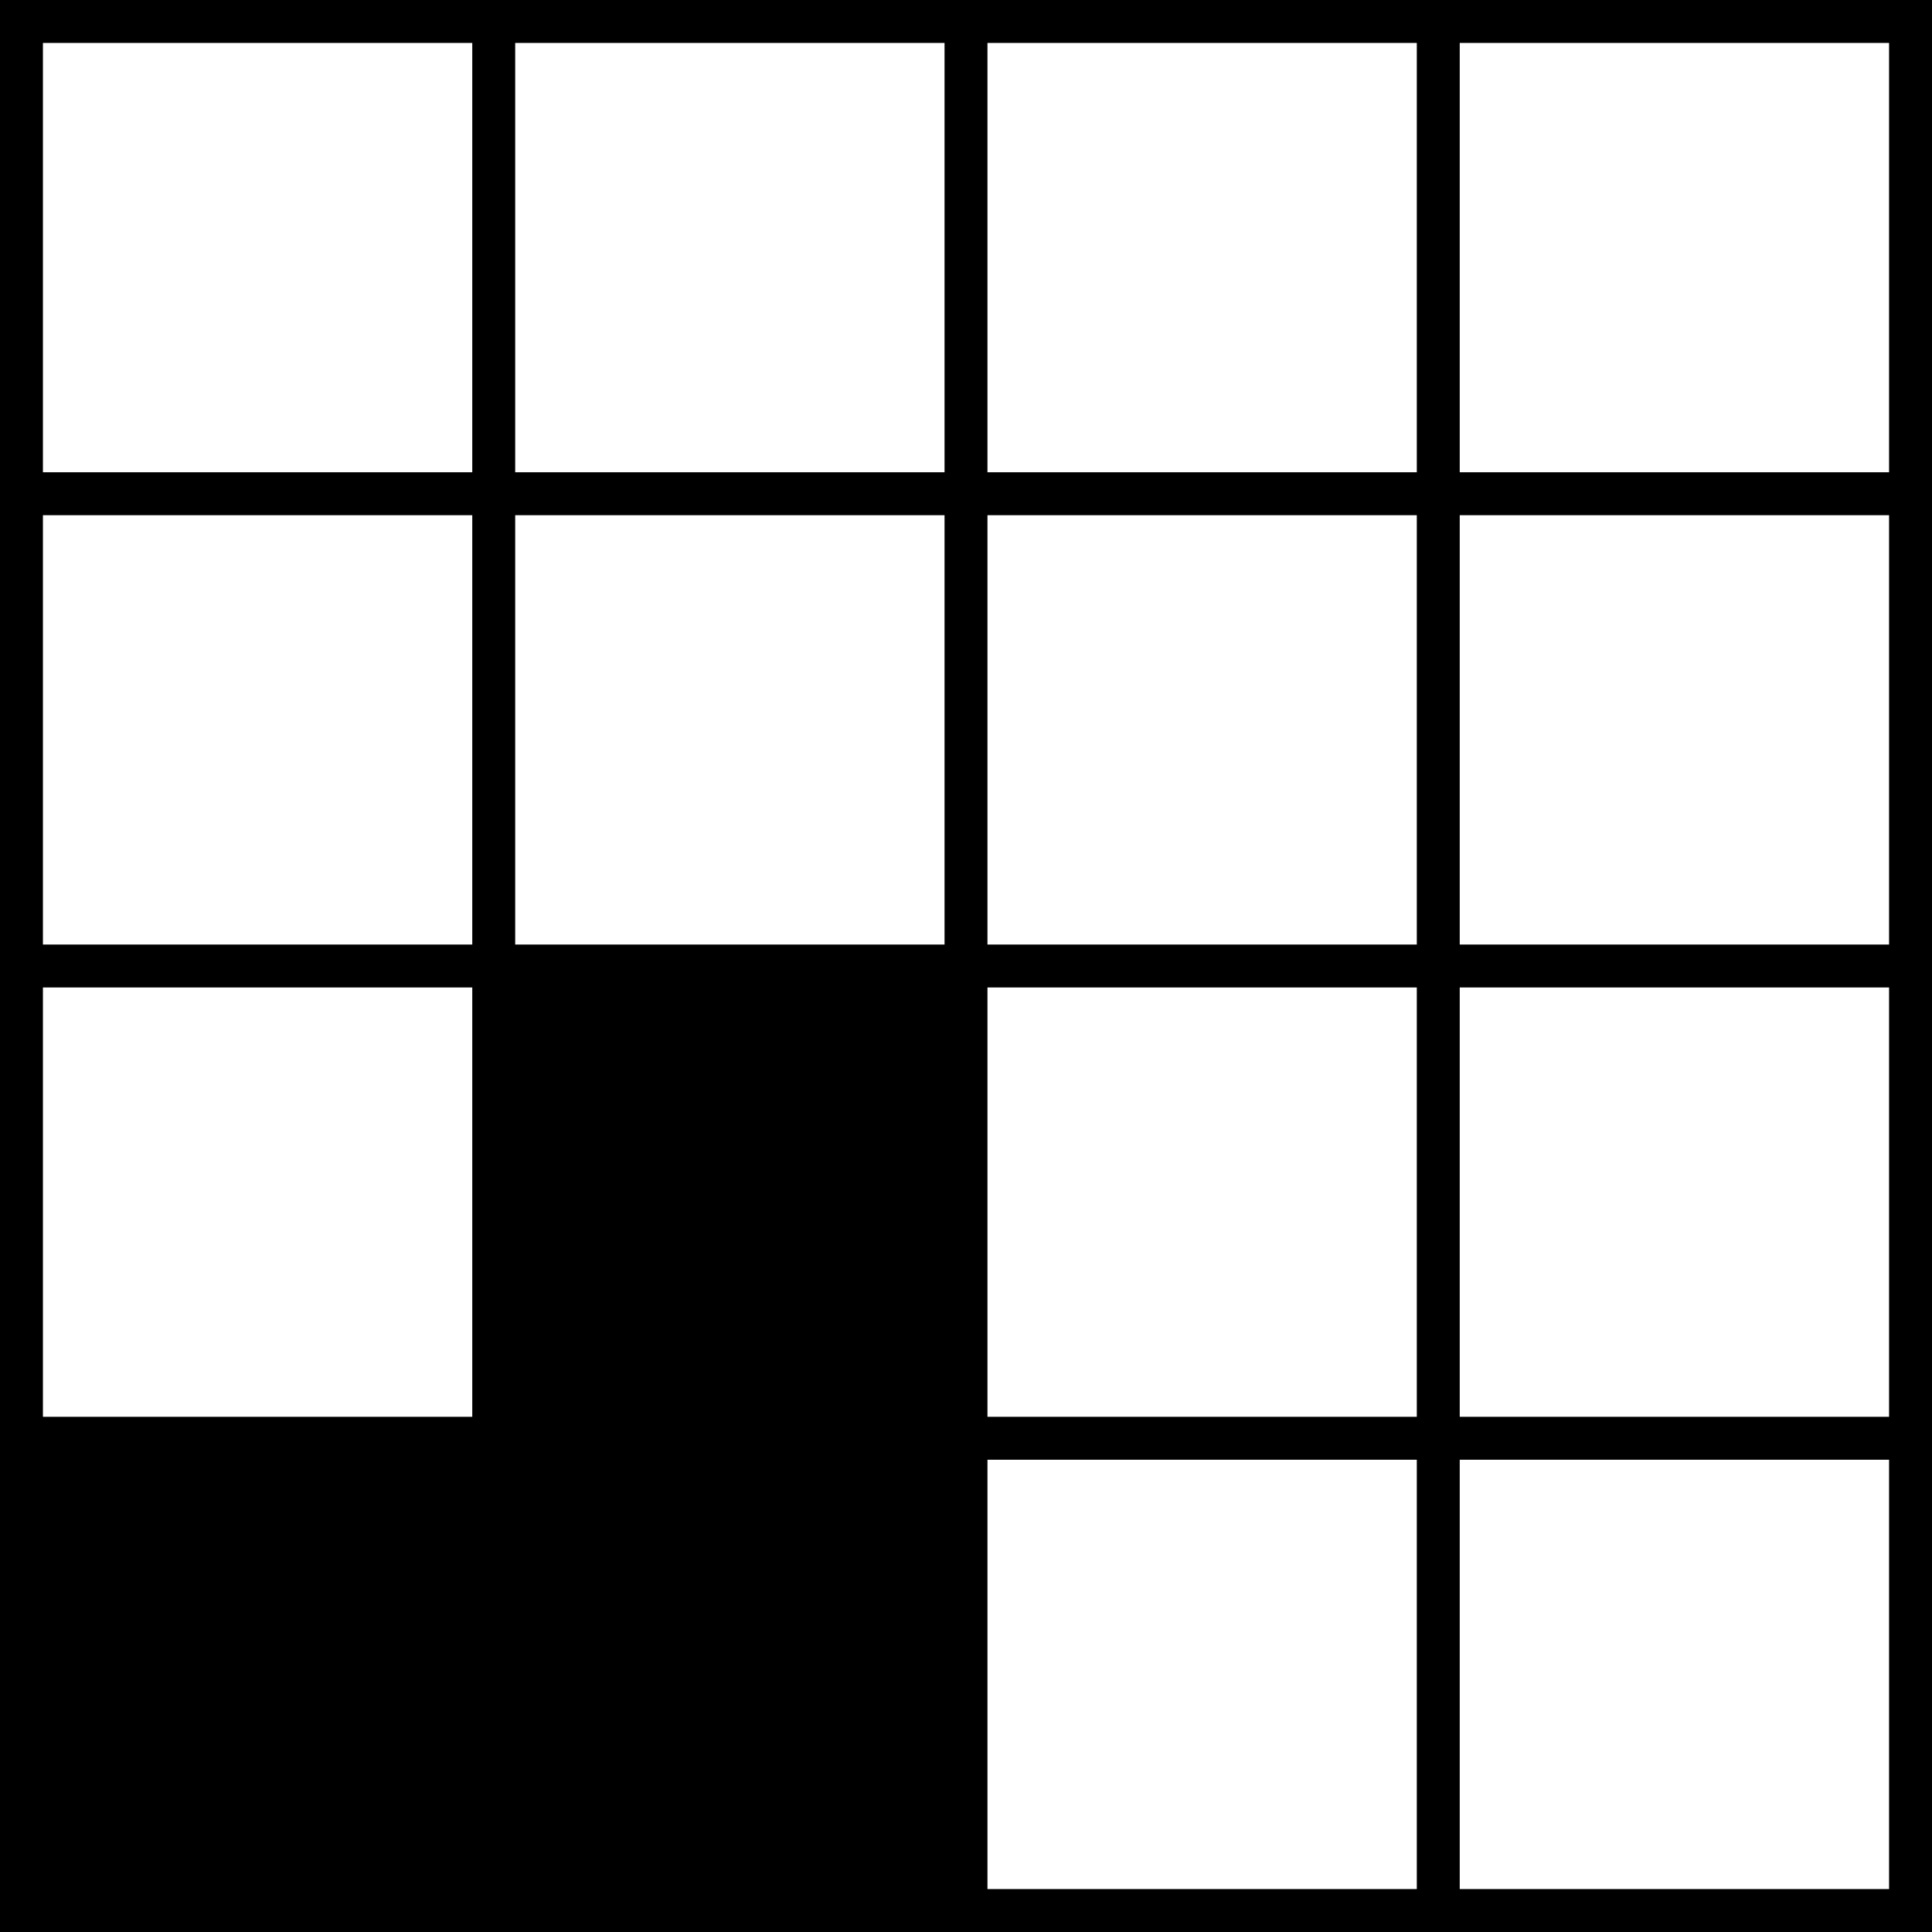
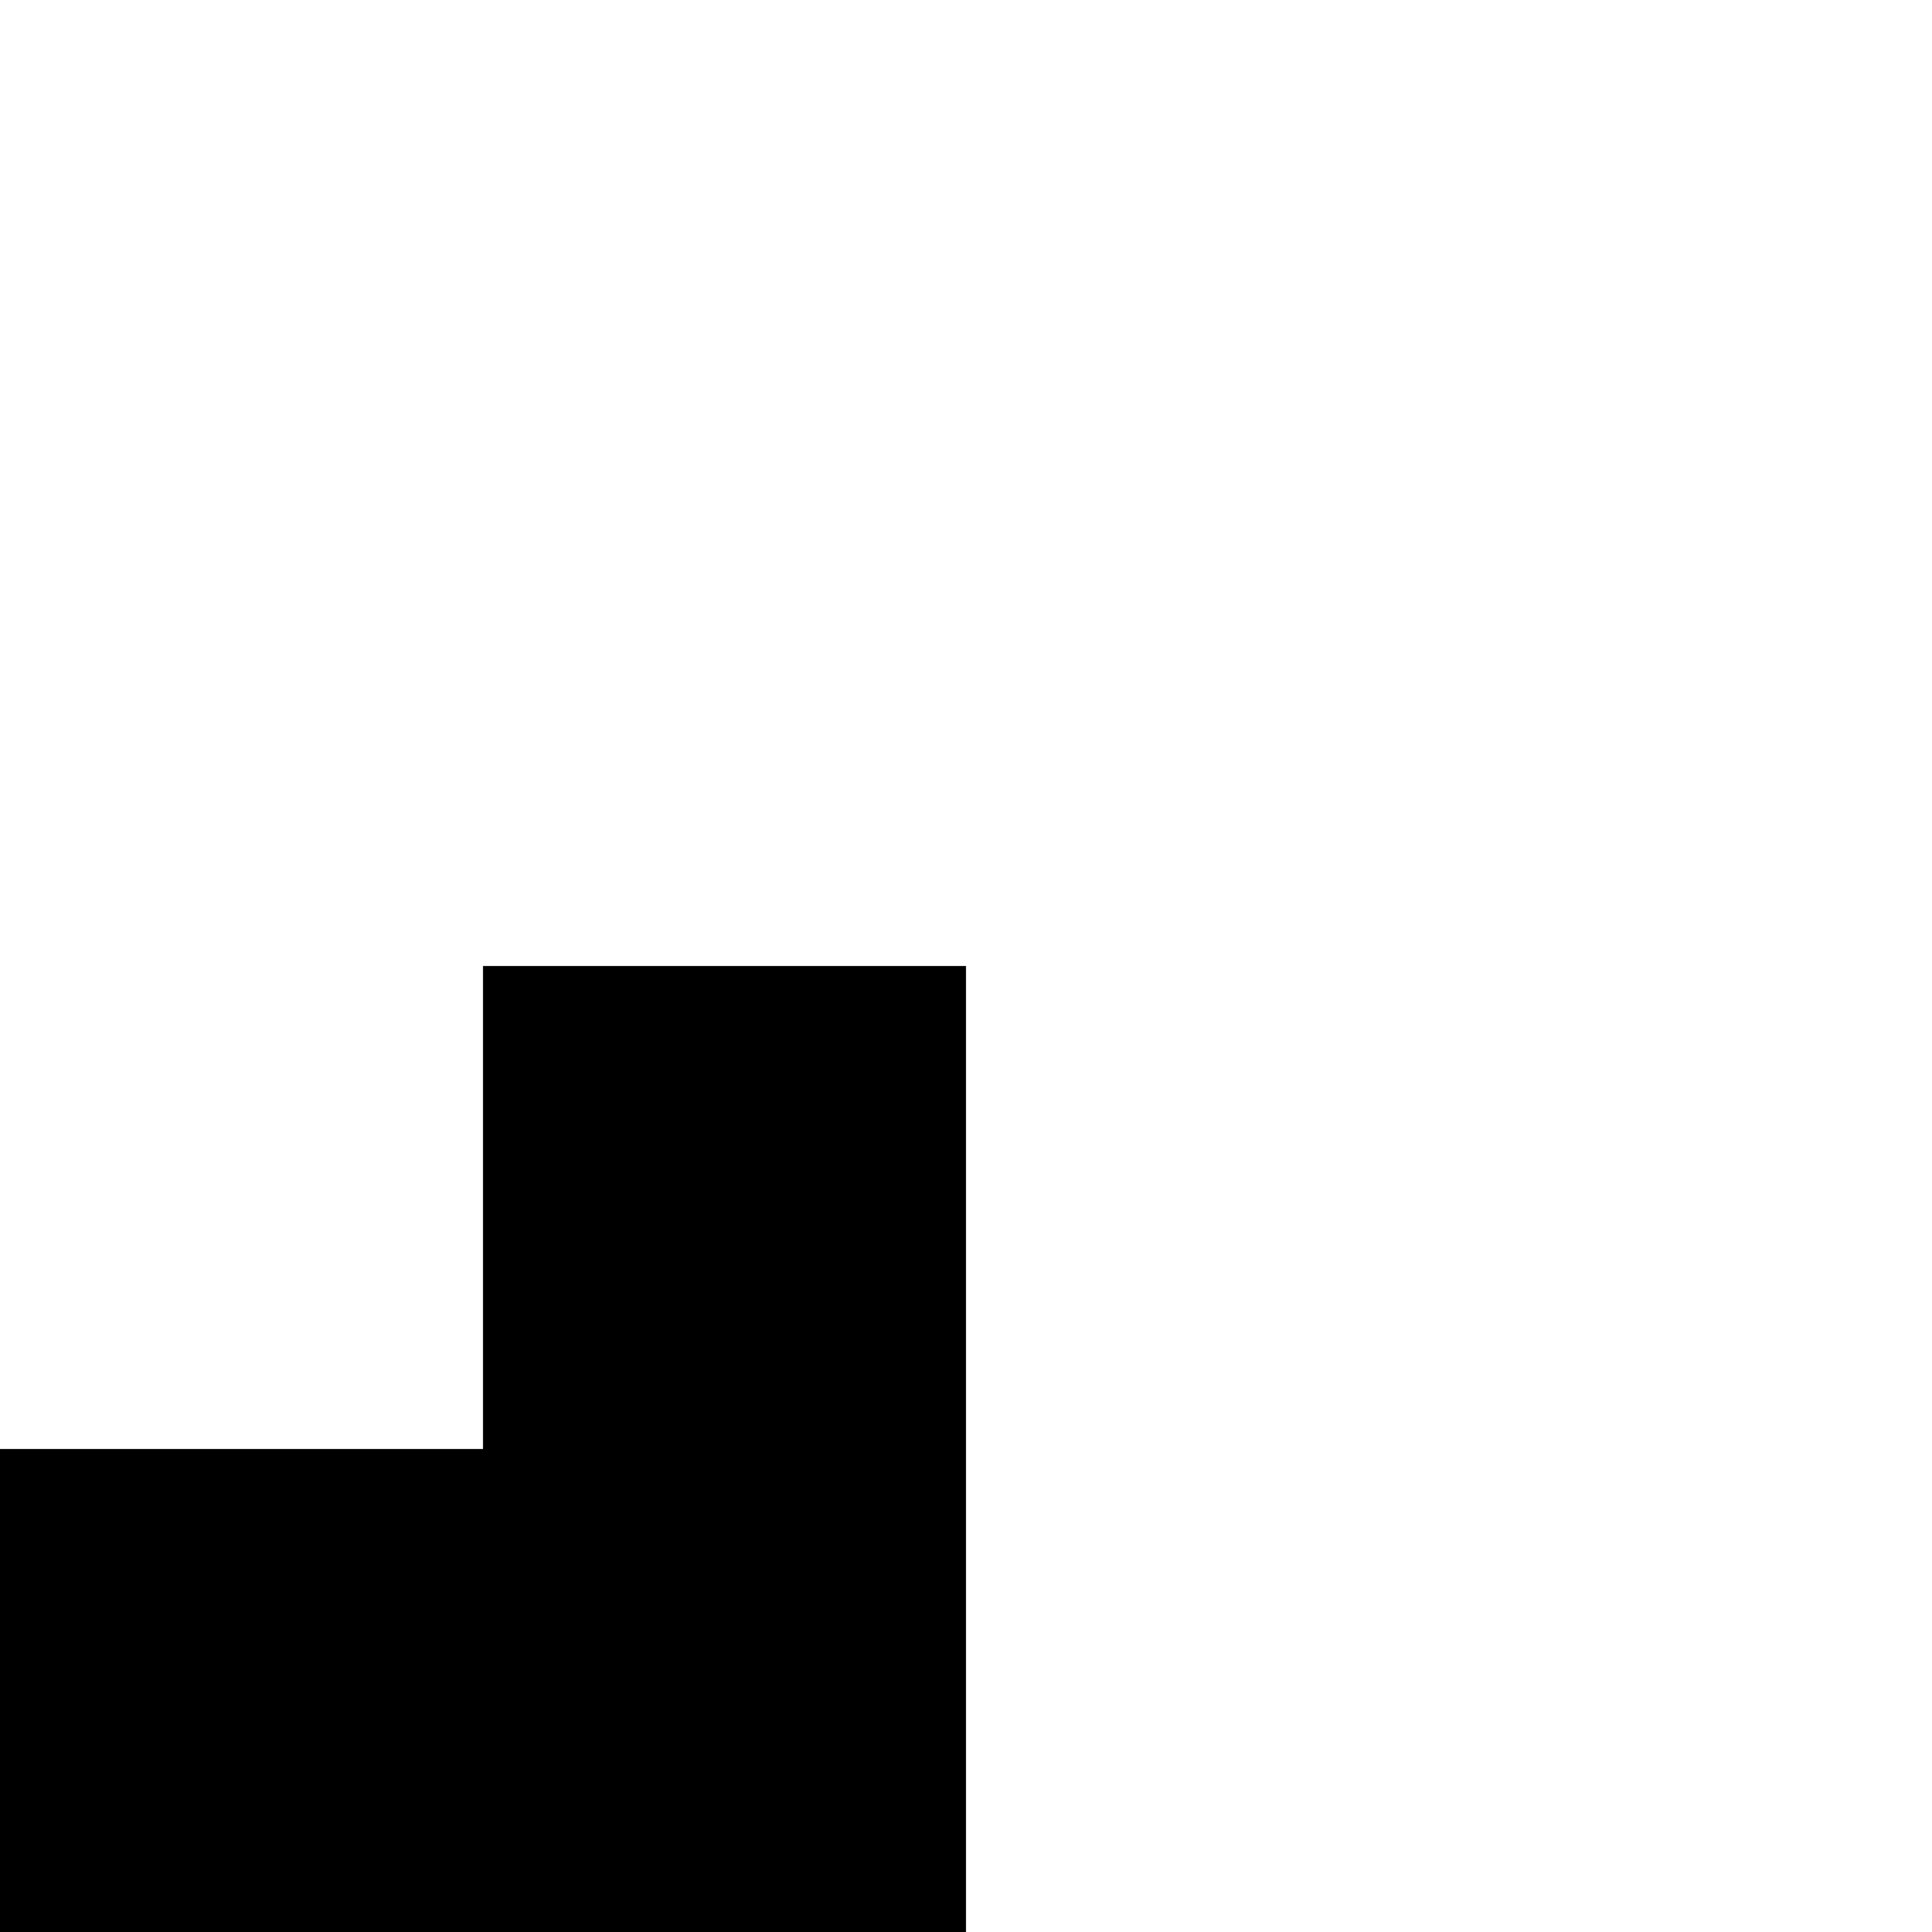
- <svg xmlns="http://www.w3.org/2000/svg" baseProfile="tiny" height="45px" version="1.2" width="45px">
+ <svg xmlns="http://www.w3.org/2000/svg" baseProfile="tiny" height="40px" version="1.2" width="40px">
  <defs />
-   <rect fill="rgb(0%,0%,0%)" height="45" width="45" x="0" y="0" />
-   <rect fill="rgb(100%,100%,100%)" height="10" width="10" x="1" y="1" />
-   <rect fill="rgb(100%,100%,100%)" height="10" width="10" x="12" y="1" />
-   <rect fill="rgb(100%,100%,100%)" height="10" width="10" x="23" y="1" />
-   <rect fill="rgb(100%,100%,100%)" height="10" width="10" x="34" y="1" />
-   <rect fill="rgb(100%,100%,100%)" height="10" width="10" x="1" y="12" />
-   <rect fill="rgb(100%,100%,100%)" height="10" width="10" x="12" y="12" />
-   <rect fill="rgb(100%,100%,100%)" height="10" width="10" x="23" y="12" />
-   <rect fill="rgb(100%,100%,100%)" height="10" width="10" x="34" y="12" />
-   <rect fill="rgb(100%,100%,100%)" height="10" width="10" x="1" y="23" />
-   <rect fill="rgb(0%,0%,0%)" height="10" width="10" x="12" y="23" />
-   <rect fill="rgb(100%,100%,100%)" height="10" width="10" x="23" y="23" />
-   <rect fill="rgb(100%,100%,100%)" height="10" width="10" x="34" y="23" />
-   <rect fill="rgb(0%,0%,0%)" height="10" width="10" x="1" y="34" />
-   <rect fill="rgb(0%,0%,0%)" height="10" width="10" x="12" y="34" />
-   <rect fill="rgb(100%,100%,100%)" height="10" width="10" x="23" y="34" />
-   <rect fill="rgb(100%,100%,100%)" height="10" width="10" x="34" y="34" />
+   <rect fill="rgb(0%,0%,0%)" height="40" width="40" x="0" y="0" />
+   <rect fill="rgb(100%,100%,100%)" height="10" width="10" x="0" y="0" />
+   <rect fill="rgb(100%,100%,100%)" height="10" width="10" x="10" y="0" />
+   <rect fill="rgb(100%,100%,100%)" height="10" width="10" x="20" y="0" />
+   <rect fill="rgb(100%,100%,100%)" height="10" width="10" x="30" y="0" />
+   <rect fill="rgb(100%,100%,100%)" height="10" width="10" x="0" y="10" />
+   <rect fill="rgb(100%,100%,100%)" height="10" width="10" x="10" y="10" />
+   <rect fill="rgb(100%,100%,100%)" height="10" width="10" x="20" y="10" />
+   <rect fill="rgb(100%,100%,100%)" height="10" width="10" x="30" y="10" />
+   <rect fill="rgb(100%,100%,100%)" height="10" width="10" x="0" y="20" />
+   <rect fill="rgb(100%,100%,100%)" height="10" width="10" x="20" y="20" />
+   <rect fill="rgb(100%,100%,100%)" height="10" width="10" x="30" y="20" />
+   <rect fill="rgb(100%,100%,100%)" height="10" width="10" x="20" y="30" />
+   <rect fill="rgb(100%,100%,100%)" height="10" width="10" x="30" y="30" />
</svg>
